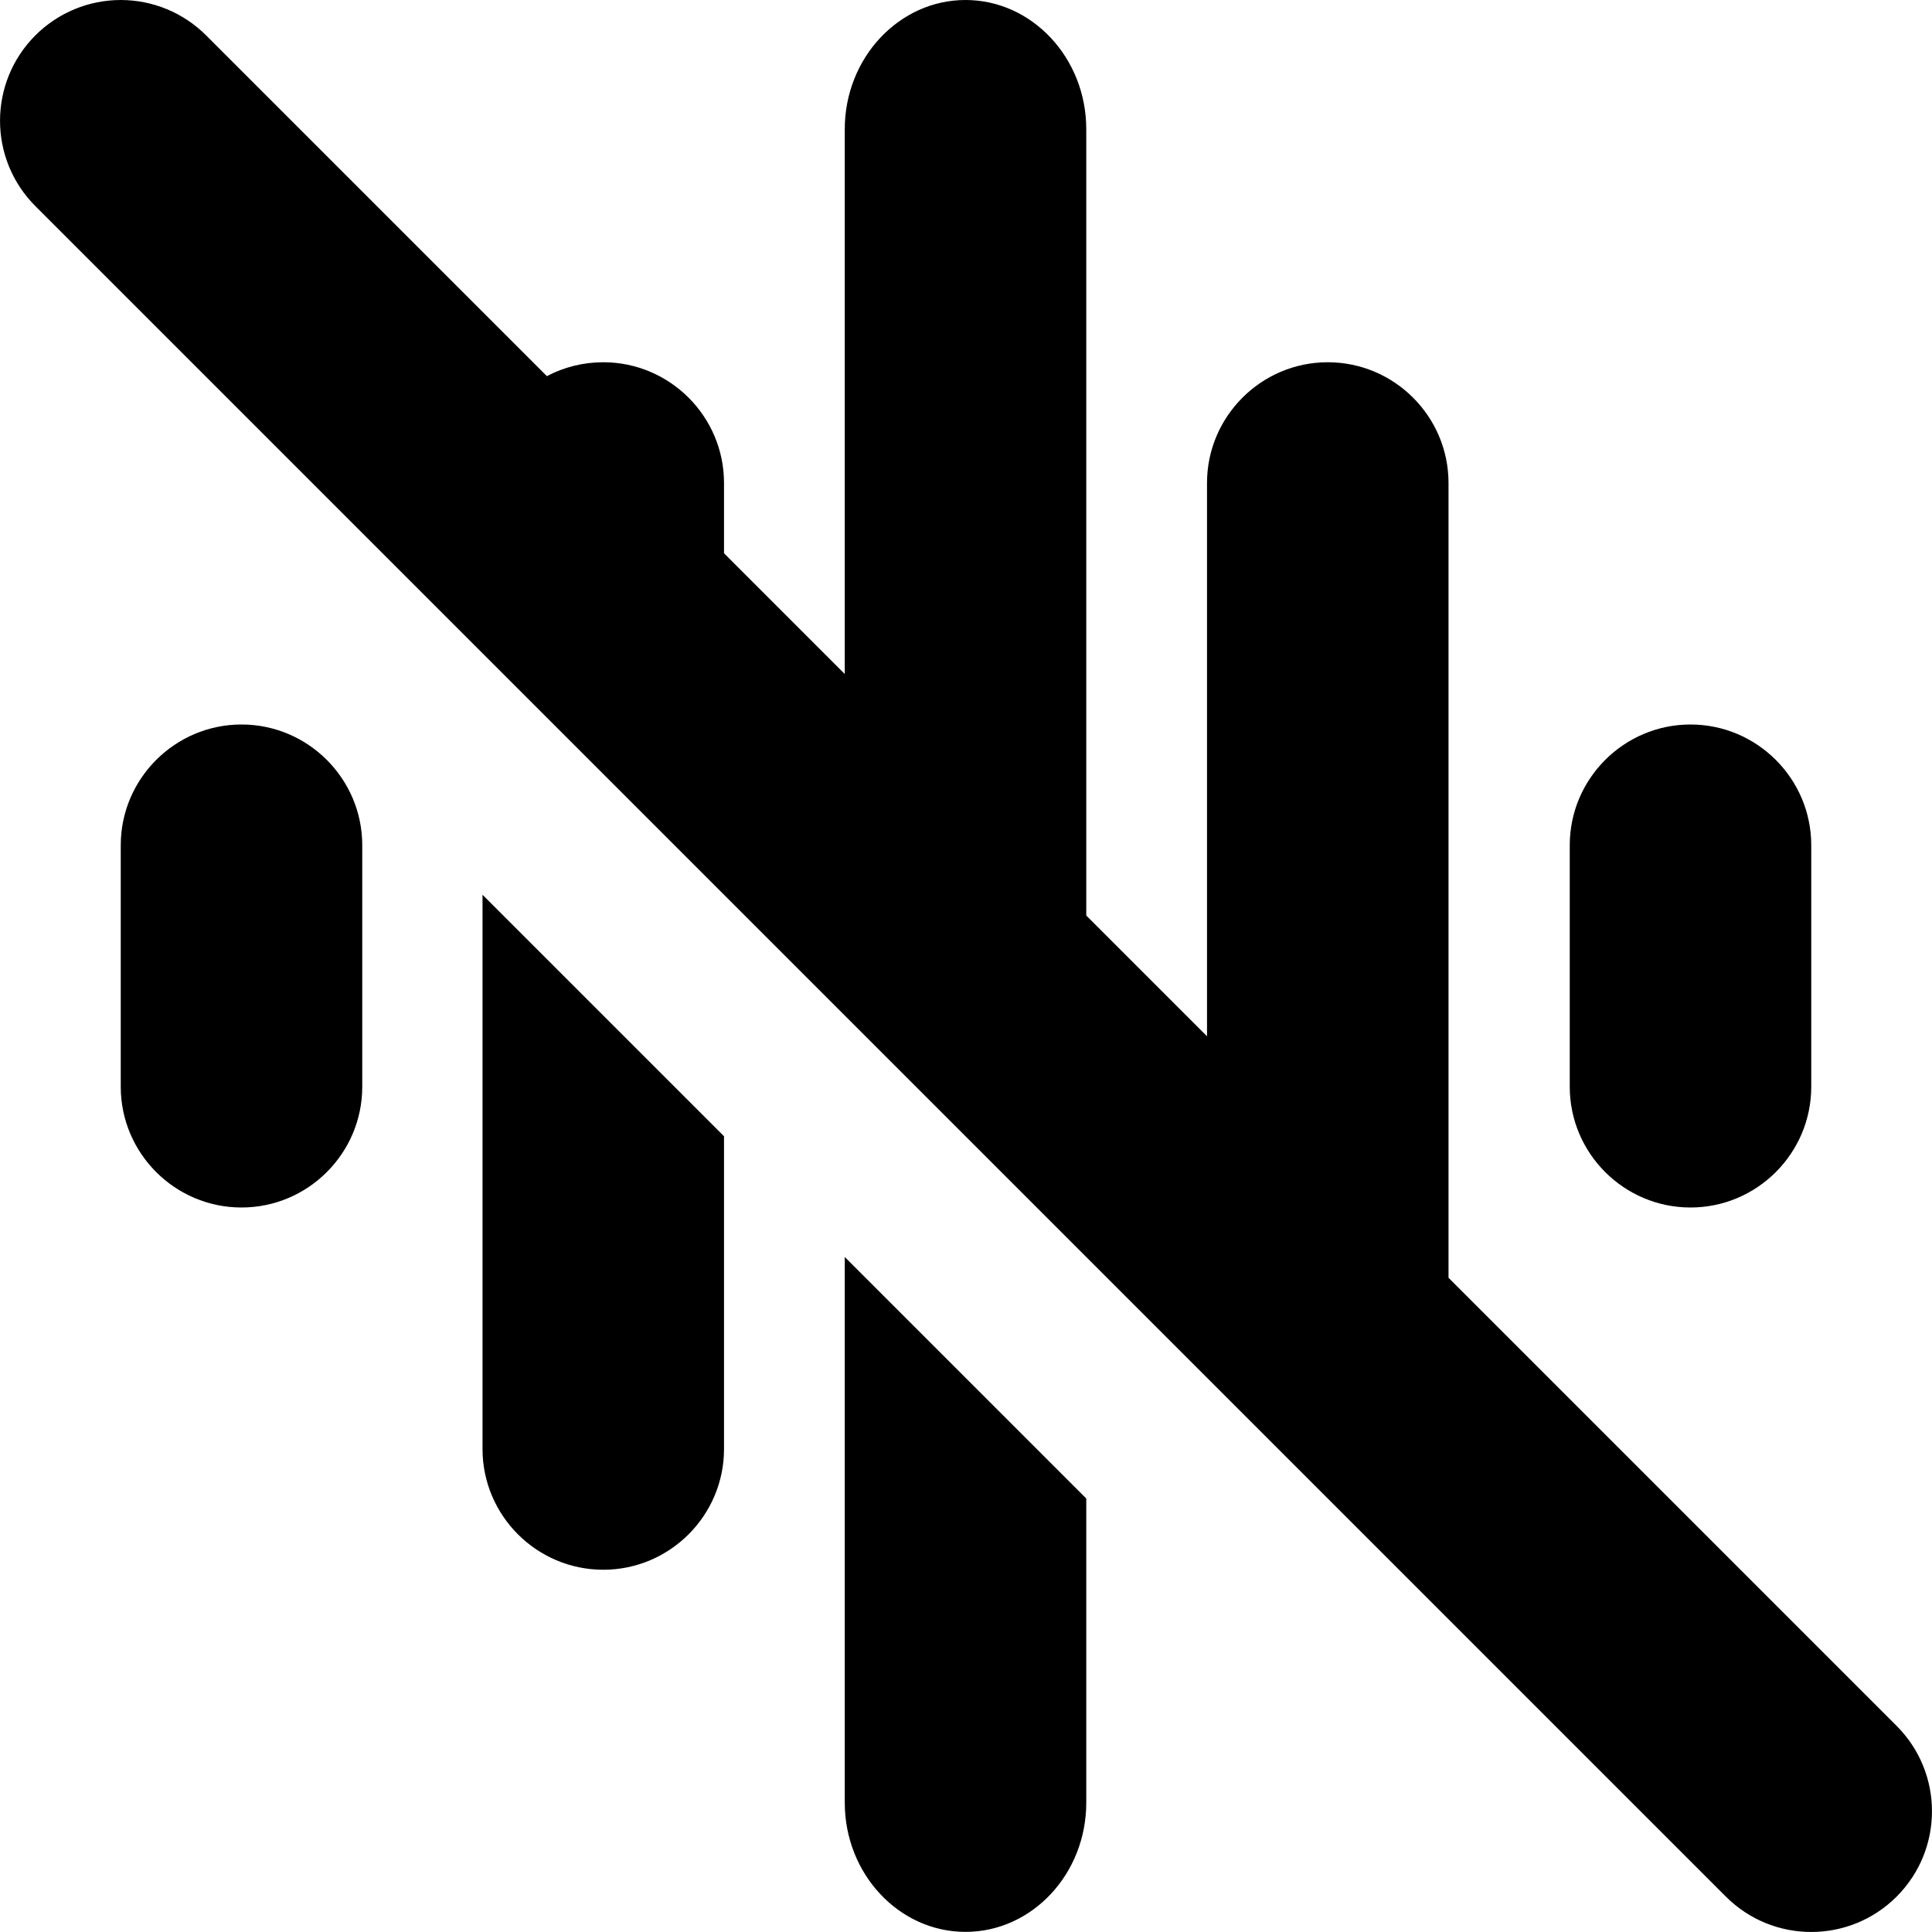
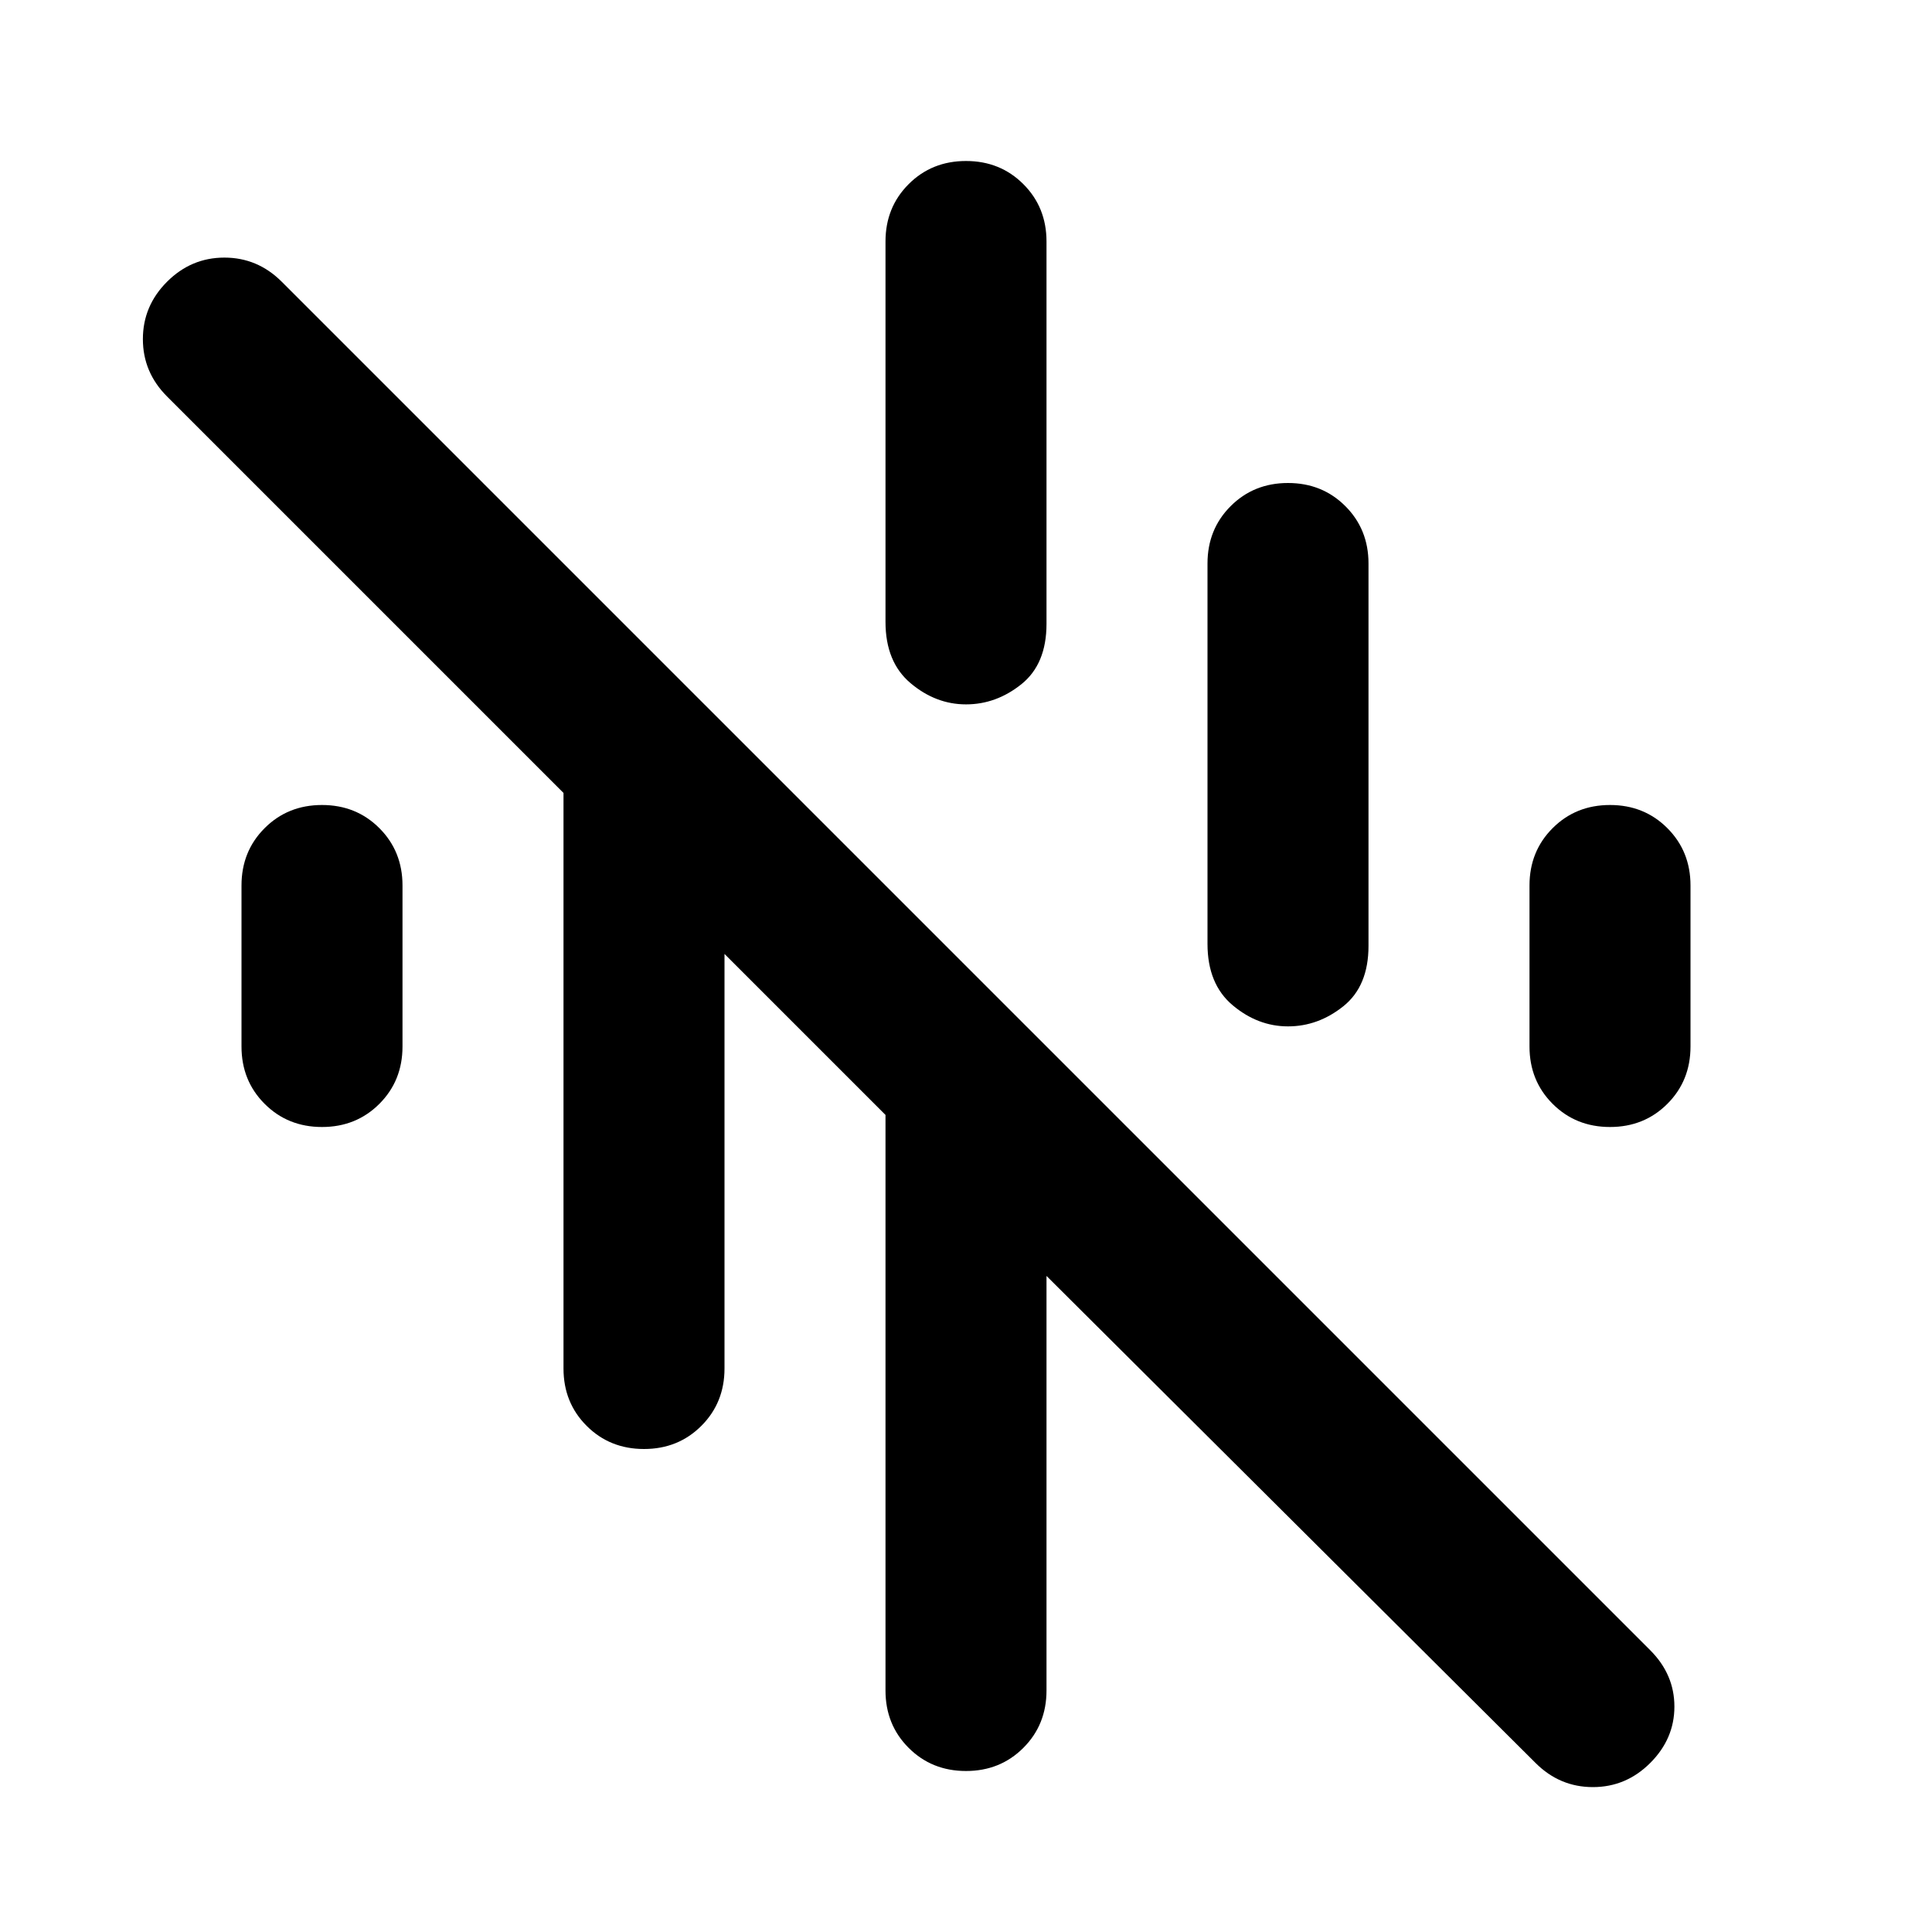
- <svg xmlns="http://www.w3.org/2000/svg" id="svg2" width="16px" height="16px" version="1.1" viewBox="0 0 16 16">
-   <path id="path1" d="m1 0a1 1 0 0 0-0.707 0.293 1 1 0 0 0 0 1.414l14 14a1 1 0 0 0 1.414 0 1 1 0 0 0 0-1.414l-3.711-3.711v-6.582c0-0.551-0.449-1-1-1s-1 0.449-1 1v4.582l-1-1v-6.512c0-0.59-0.449-1.07-1-1.07s-1 0.48-1 1.07v4.512l-1-1v-0.582c0-0.551-0.449-1-1-1-0.168 0-0.327 0.041-0.467 0.115l-2.822-2.822a1 1 0 0 0-0.707-0.293zm1 6c-0.551 0-1 0.449-1 1v2c0 0.551 0.449 1 1 1s1-0.449 1-1v-2c0-0.551-0.449-1-1-1zm12 0c-0.551 0-1 0.449-1 1v2c0 0.551 0.449 1 1 1s1-0.449 1-1v-2c0-0.551-0.449-1-1-1zm-10.004 1.41v4.59c0 0.551 0.449 1 1 1s1-0.449 1-1v-2.59zm3 3v4.519c0 0.59 0.449 1.07 1 1.07s1-0.48 1-1.07v-2.519z" stop-color="#000000" stroke-linecap="round" stroke-linejoin="round" />
+ <svg xmlns="http://www.w3.org/2000/svg" width="24" height="24" viewBox="0 -960 960 960" color="#000">
+   <path fill="currentColor" d="M451.5-91.5Q440-103 440-120v-286l-80-80v206q0 17-11.5 28.5T320-240q-17 0-28.5-11.5T280-280v-286L83-763q-12-12-12-28.5T83-820q12-12 28.5-12t28.5 12l680 680q12 12 12 28t-12 28q-12 12-28.5 12T763-84L520-326v206q0 17-11.5 28.5T480-80q-17 0-28.5-11.5Zm-320-320Q120-423 120-440v-80q0-17 11.5-28.5T160-560q17 0 28.5 11.5T200-520v80q0 17-11.5 28.5T160-400q-17 0-28.5-11.5ZM480-610q-15 0-27.5-10.5T440-651v-189q0-17 11.5-28.5T480-880q17 0 28.5 11.5T520-840v190q0 20-12.5 30T480-610Zm160 160q-15 0-27.5-10.5T600-491v-189q0-17 11.5-28.5T640-720q17 0 28.5 11.5T680-680v190q0 20-12.5 30T640-450Zm131.5 38.5Q760-423 760-440v-80q0-17 11.5-28.5T800-560q17 0 28.5 11.5T840-520v80q0 17-11.5 28.5T800-400q-17 0-28.5-11.5Z" />
</svg>
